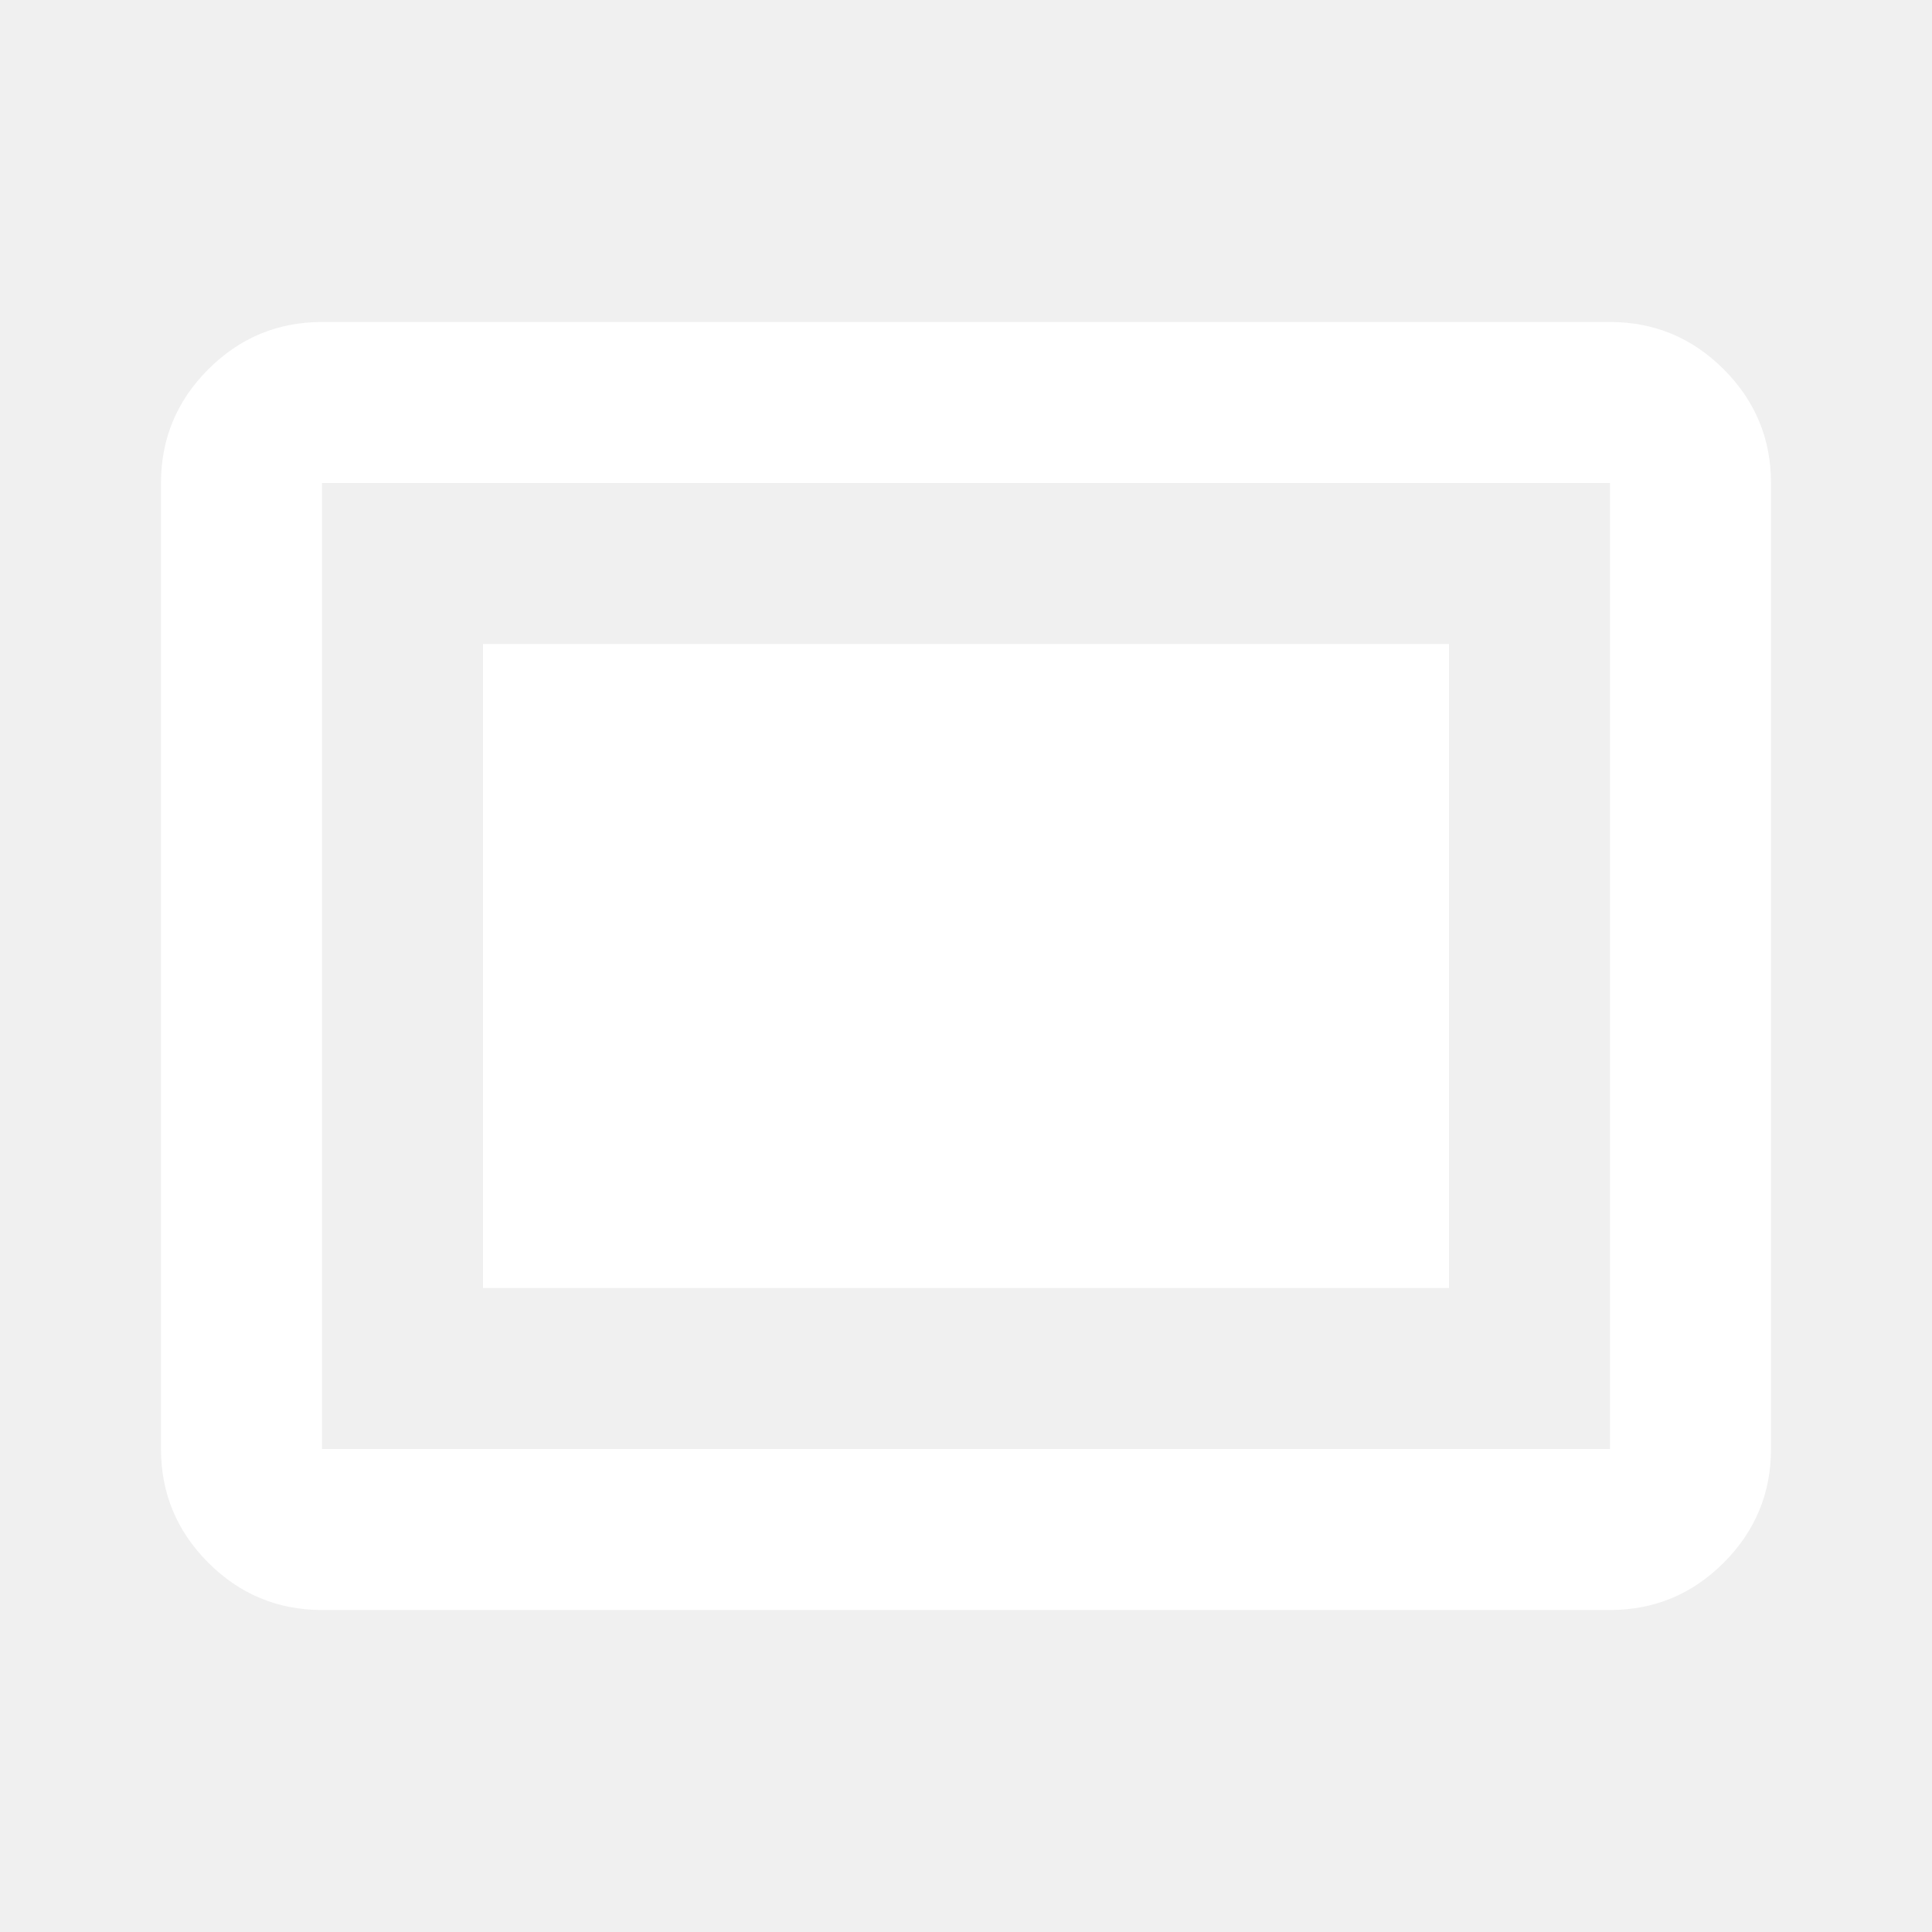
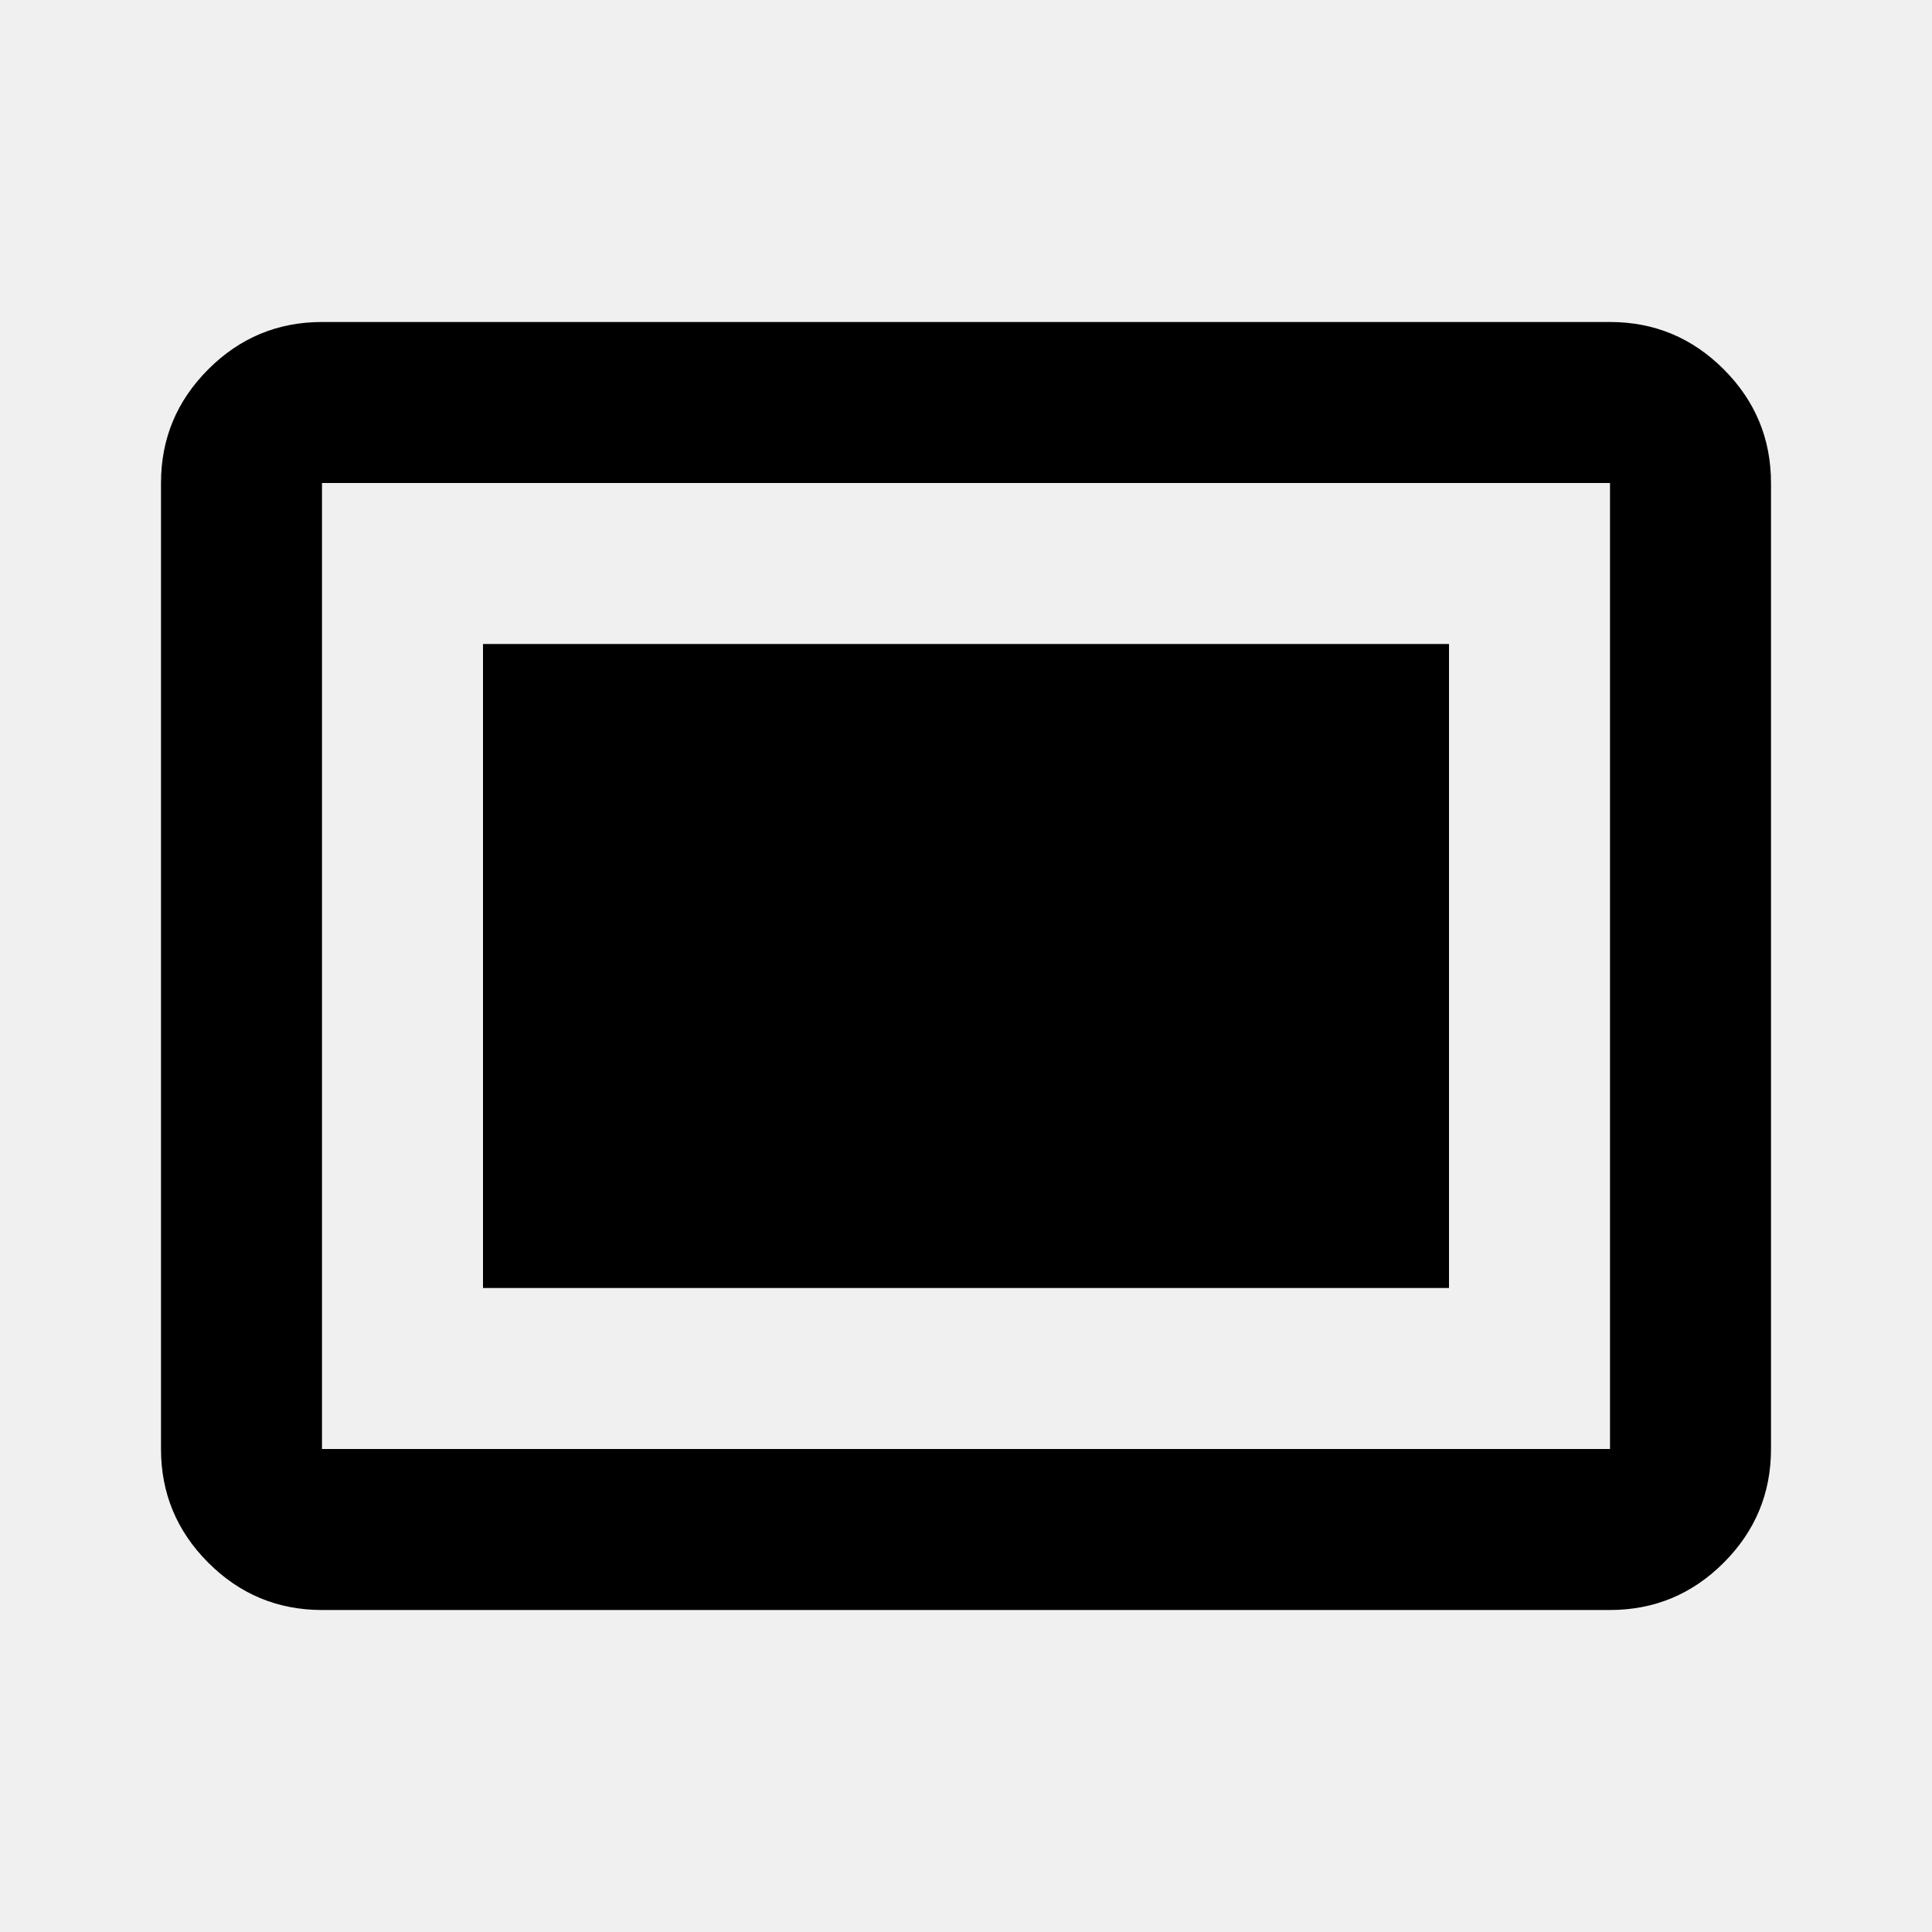
- <svg xmlns="http://www.w3.org/2000/svg" height="24" viewBox="0 -960 960 960" width="24" fill="#FFF">
+ <svg xmlns="http://www.w3.org/2000/svg" height="24" viewBox="0 -960 960 960" width="24">
  <path d="M160-160q-33 0-56.5-23.5T80-240v-480q0-33 23.5-56.5T160-800h640q33 0 56.5 23.5T880-720v480q0 33-23.5 56.5T800-160H160Zm0-80h640v-480H160v480Zm80-80h480v-320H240v320Zm-80 80v-480 480Z" />
</svg>
